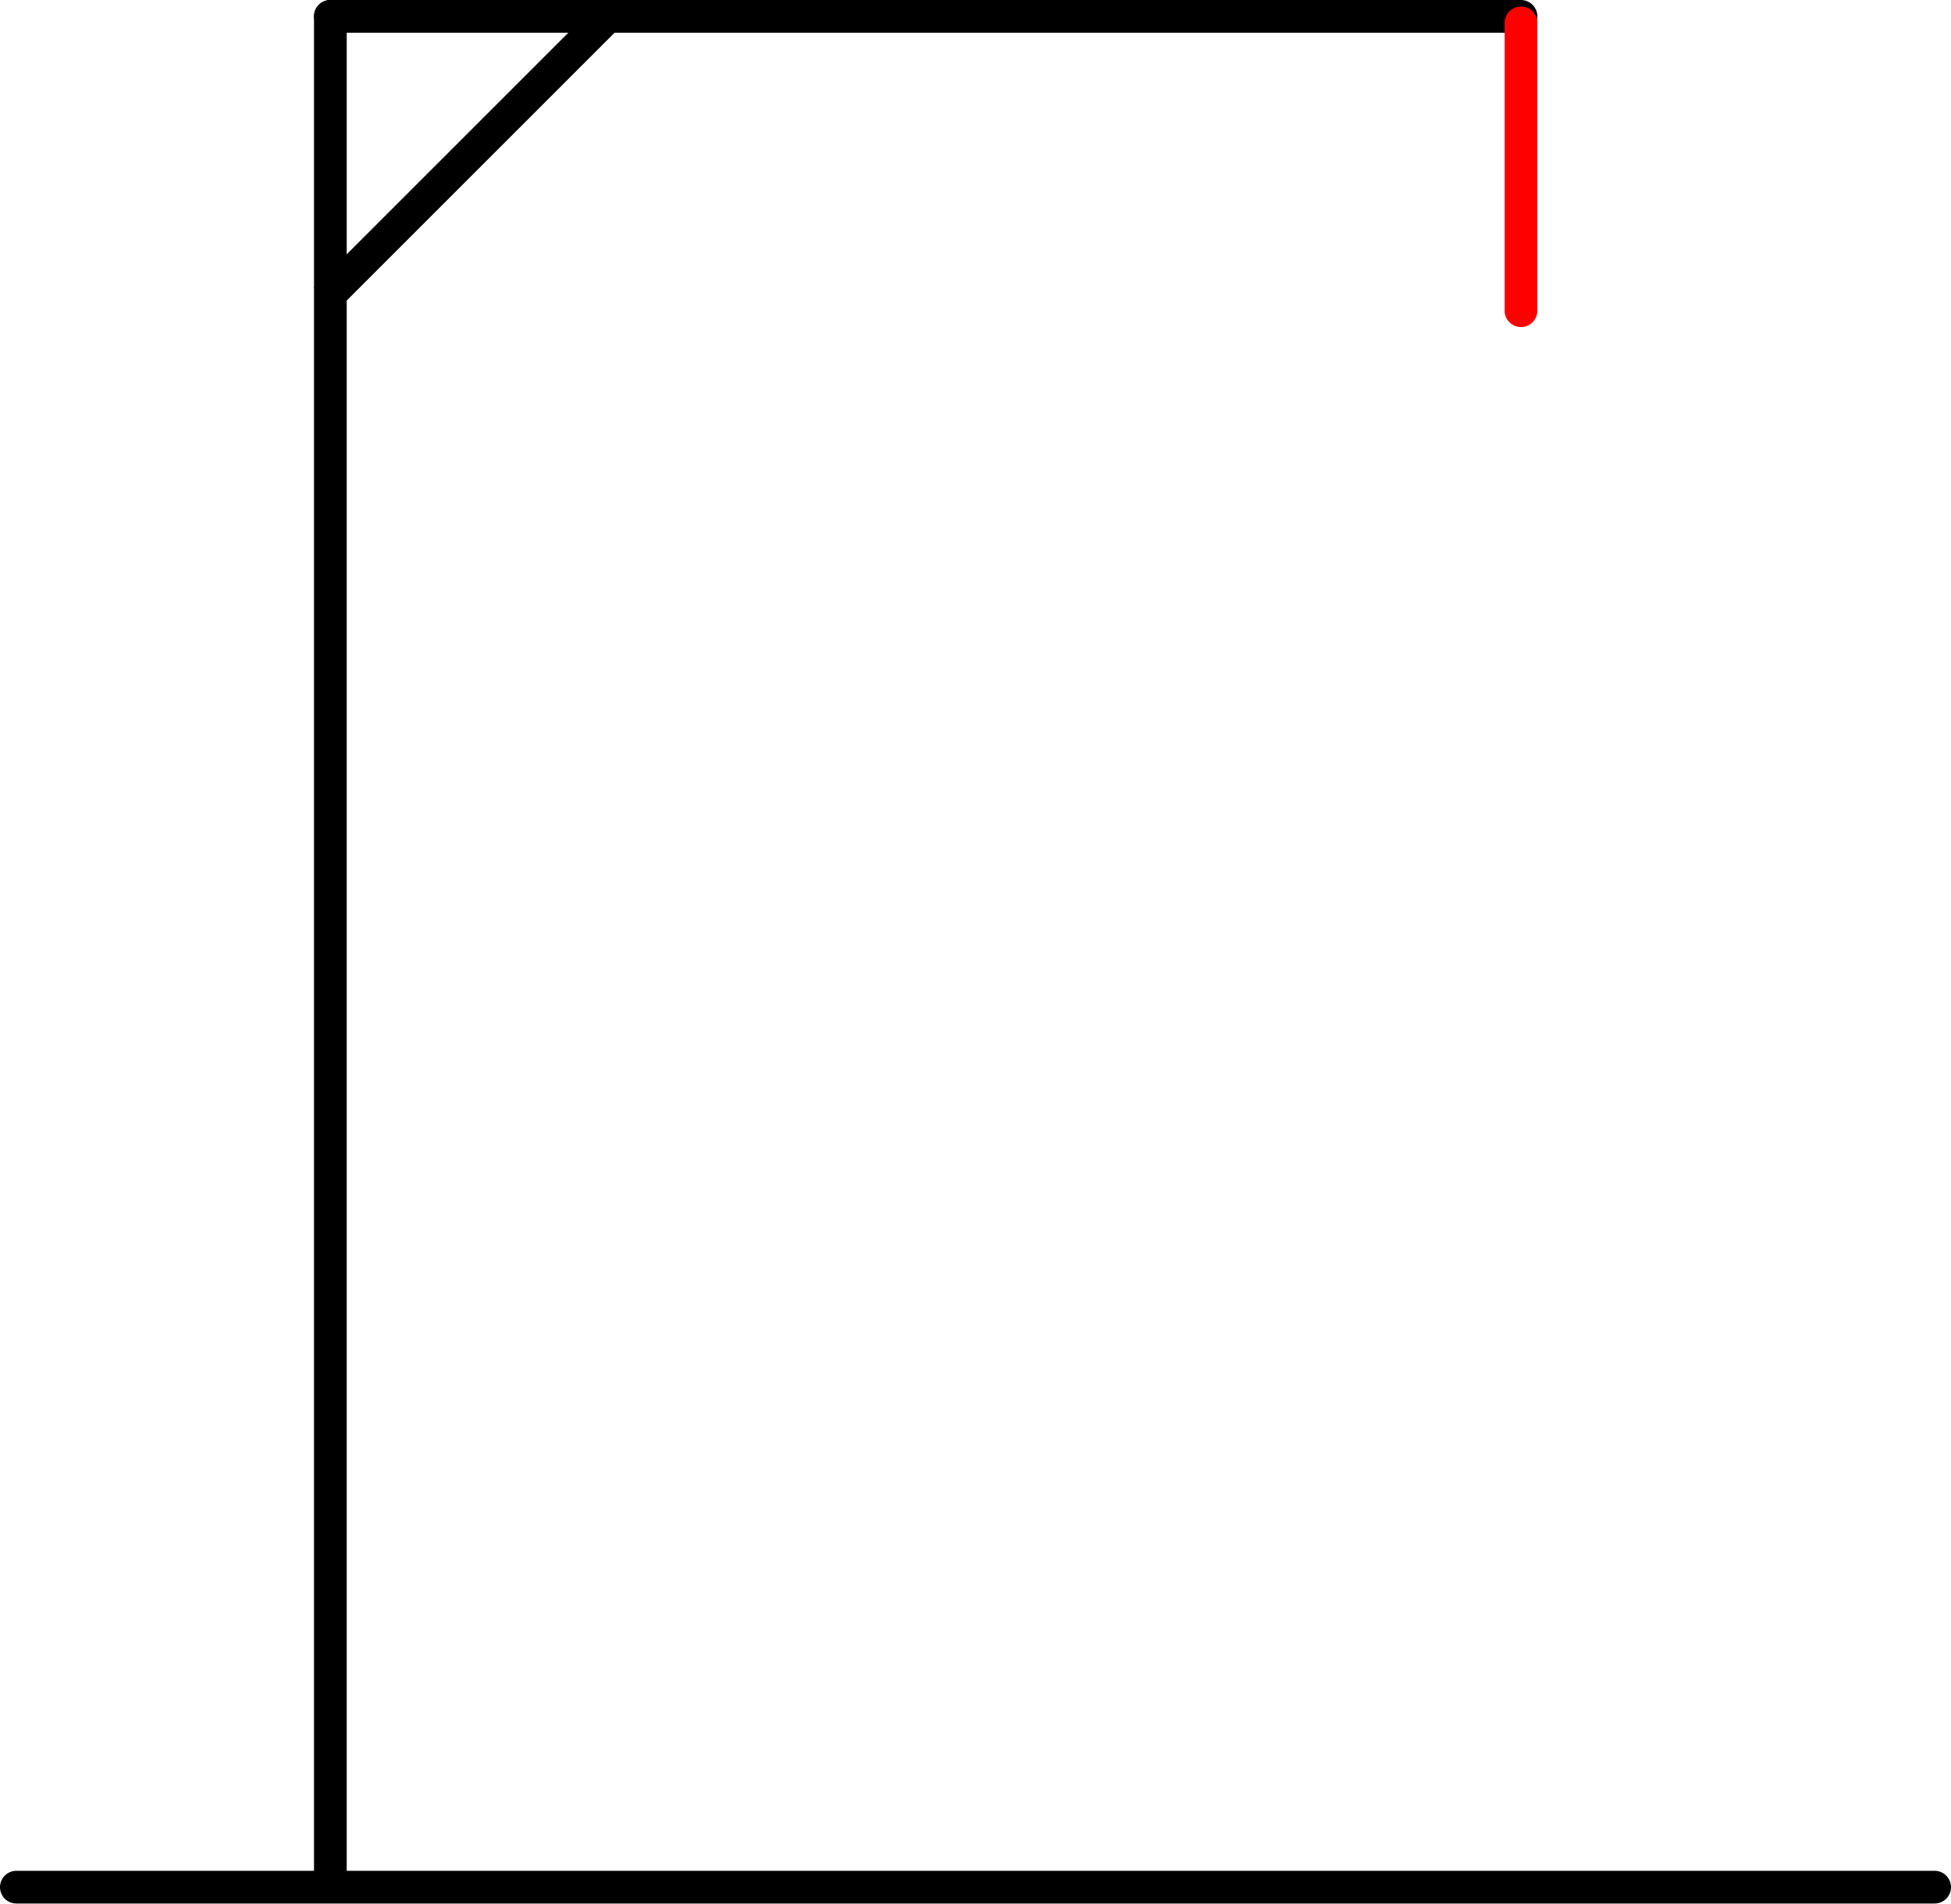
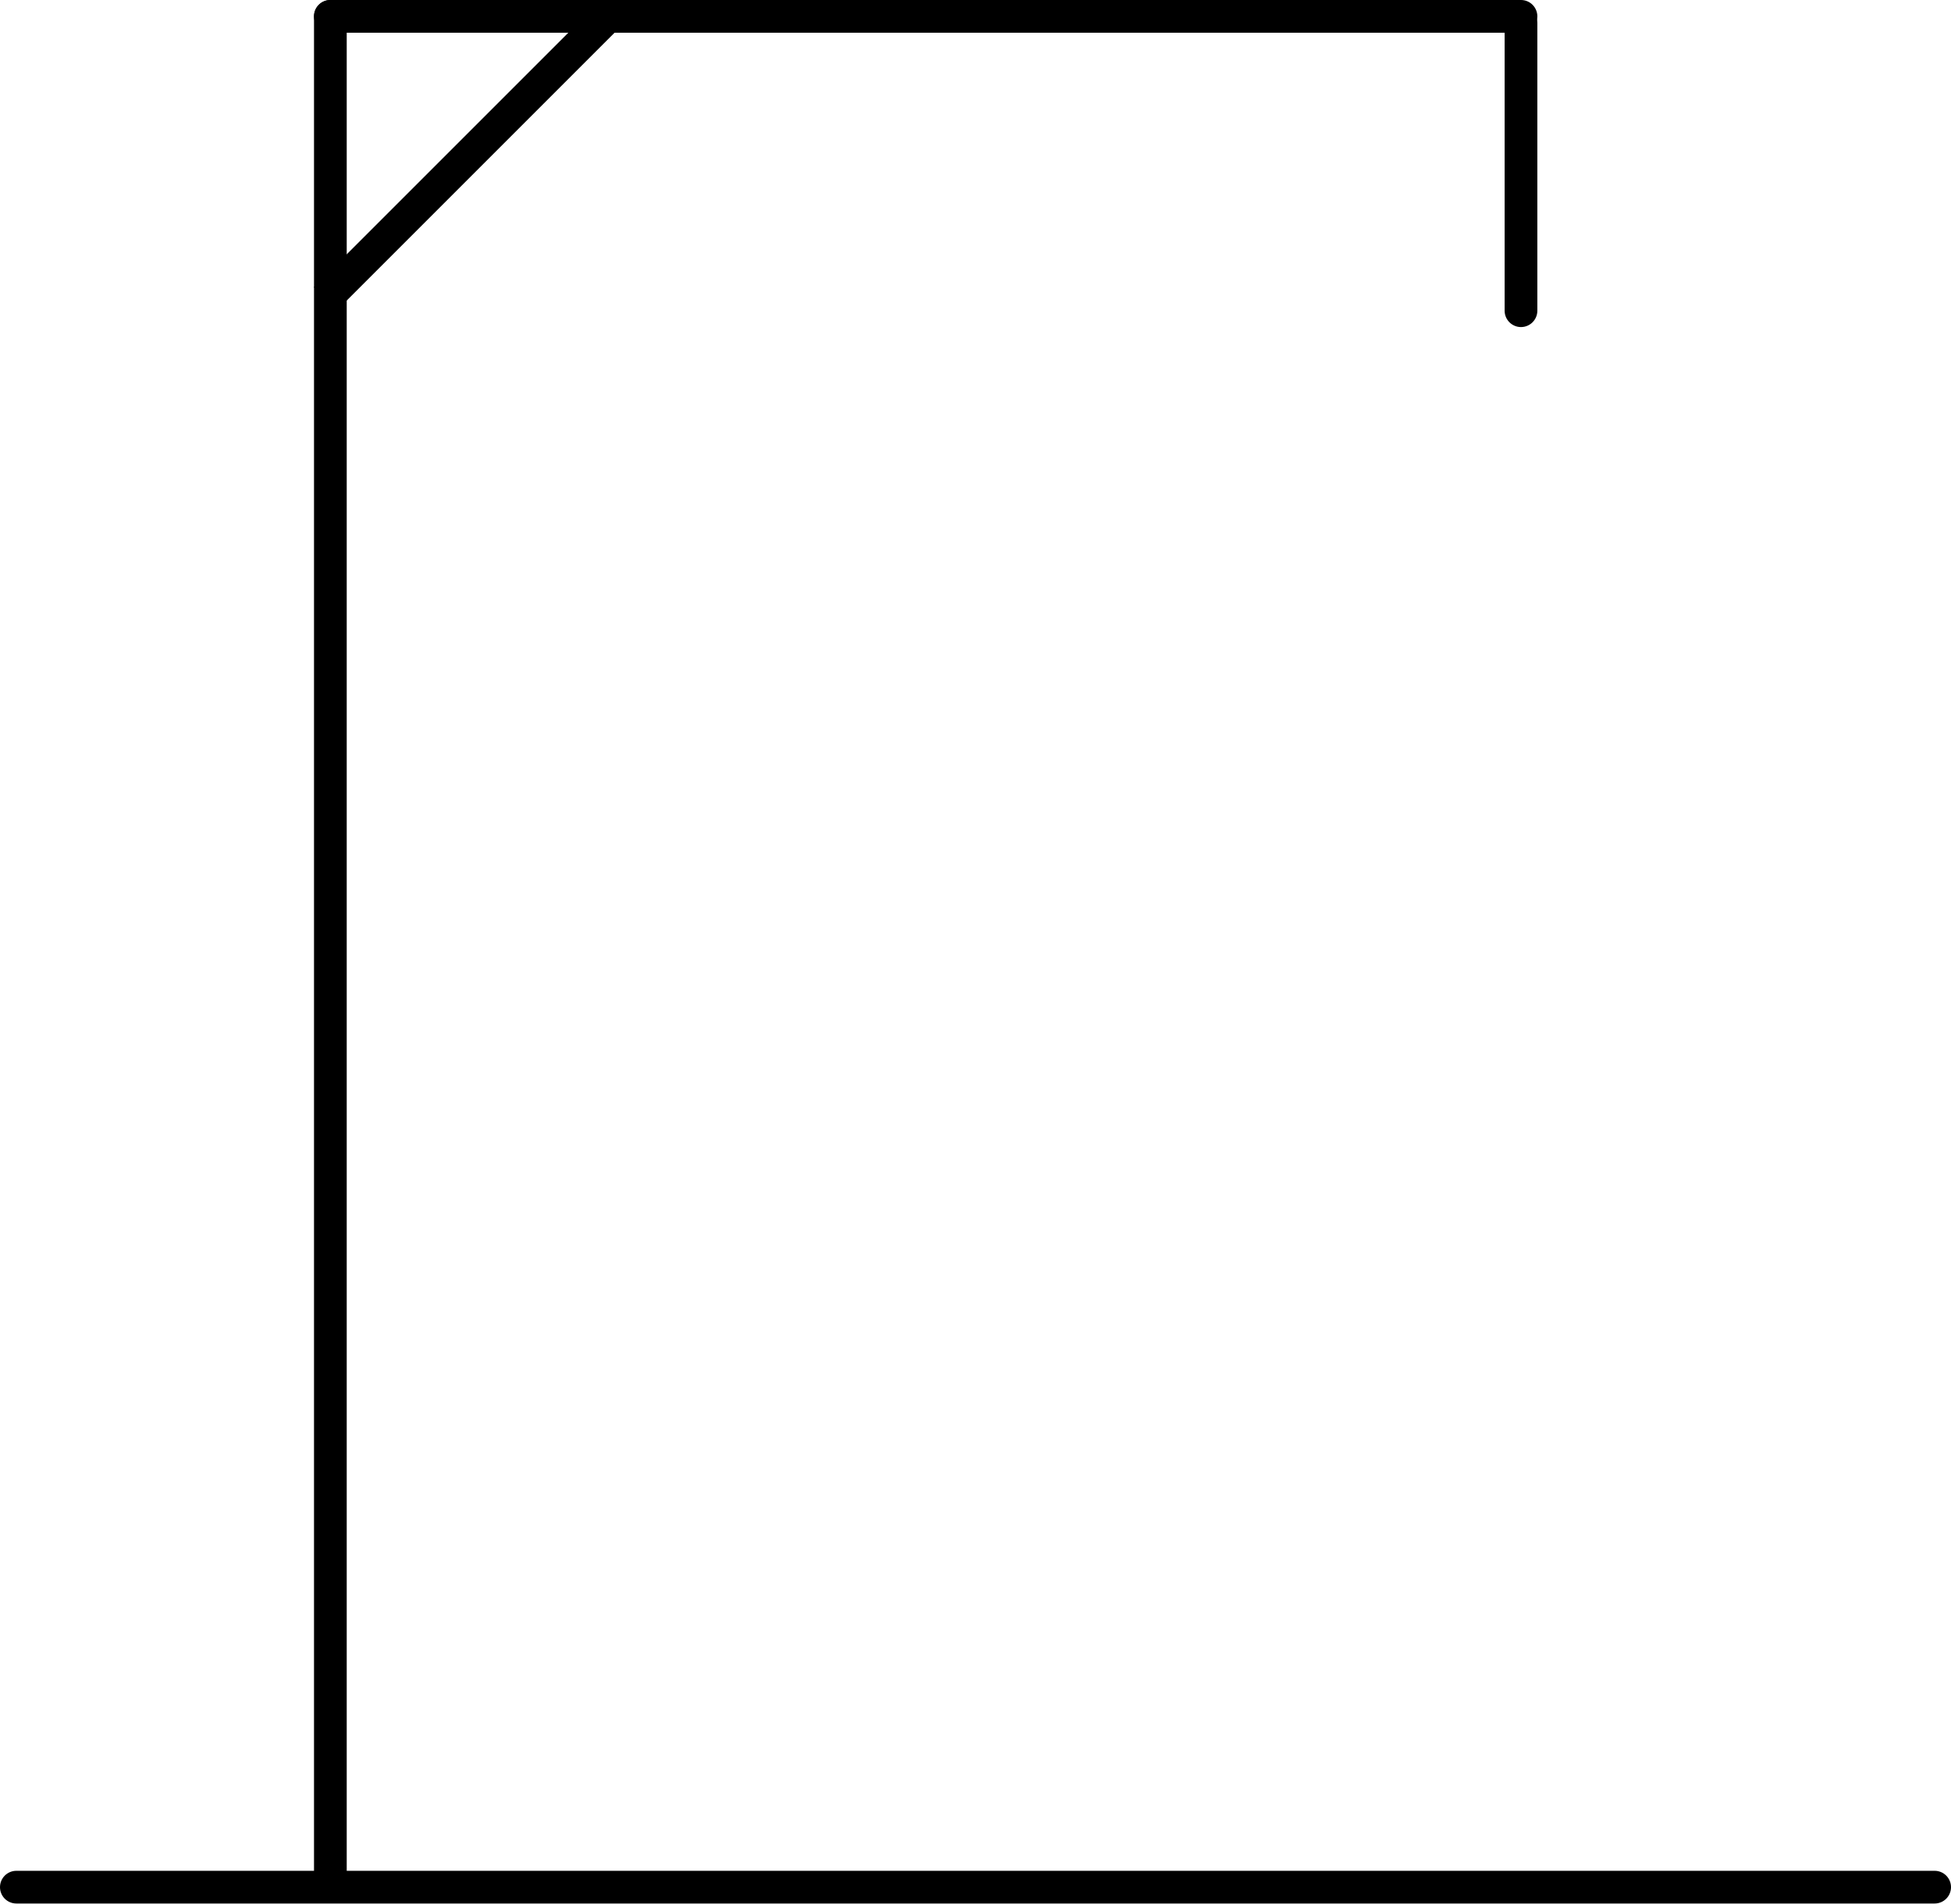
<svg xmlns="http://www.w3.org/2000/svg" width="298.232" height="291" viewBox="0 0 298.232 291">
  <g id="Group_688" data-name="Group 688" transform="translate(-219 -183)">
    <rect id="Rectangle_2974" data-name="Rectangle 2974" width="5" height="61.733" transform="translate(310.627 183.247) rotate(45)" />
    <rect id="Rectangle_2966" data-name="Rectangle 2966" width="5" height="298.232" rx="2.5" transform="translate(517.232 469) rotate(90)" />
    <rect id="Rectangle_2987" data-name="Rectangle 2987" width="5" height="289" rx="2.5" transform="translate(267 183)" />
    <rect id="Rectangle_2988" data-name="Rectangle 2988" width="187" height="5" rx="2.5" transform="translate(267 183)" />
-     <rect id="Rectangle_2989" data-name="Rectangle 2989" width="5" height="49" rx="2.5" transform="translate(449 184)" fill="red" />
+     <rect id="Rectangle_2989" data-name="Rectangle 2989" width="5" height="49" rx="2.5" transform="translate(449 184)" />
  </g>
</svg>
